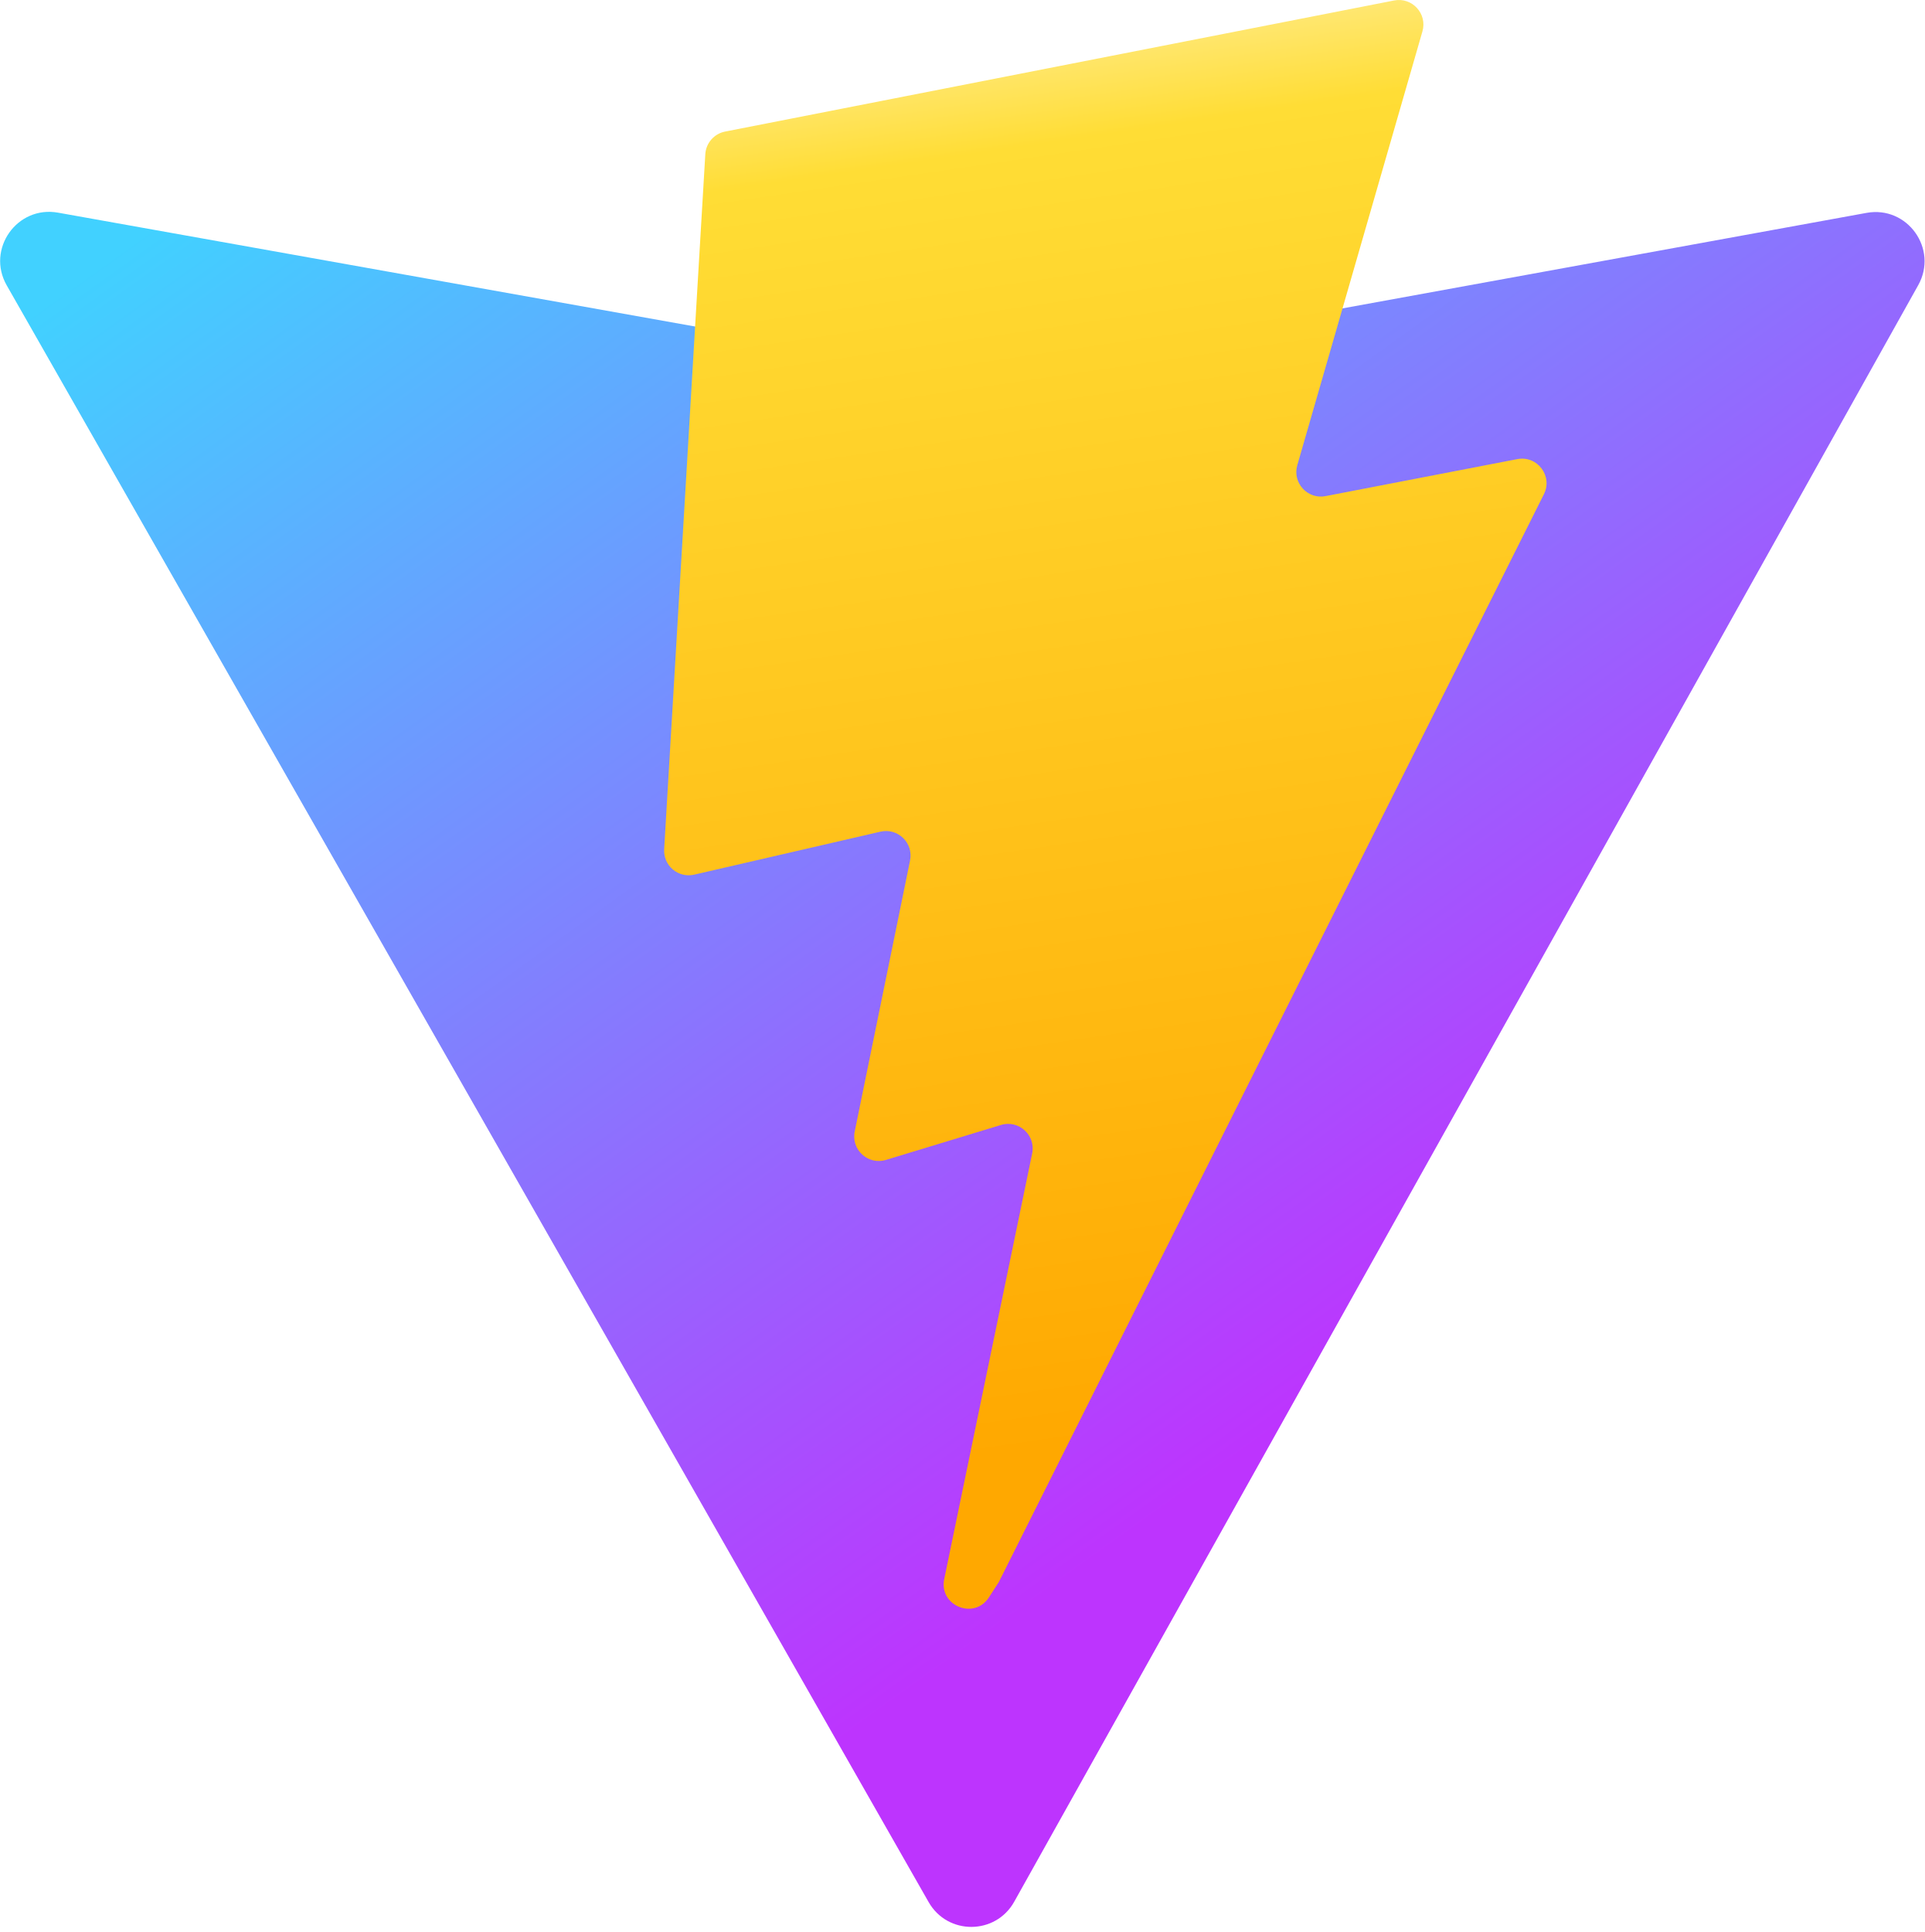
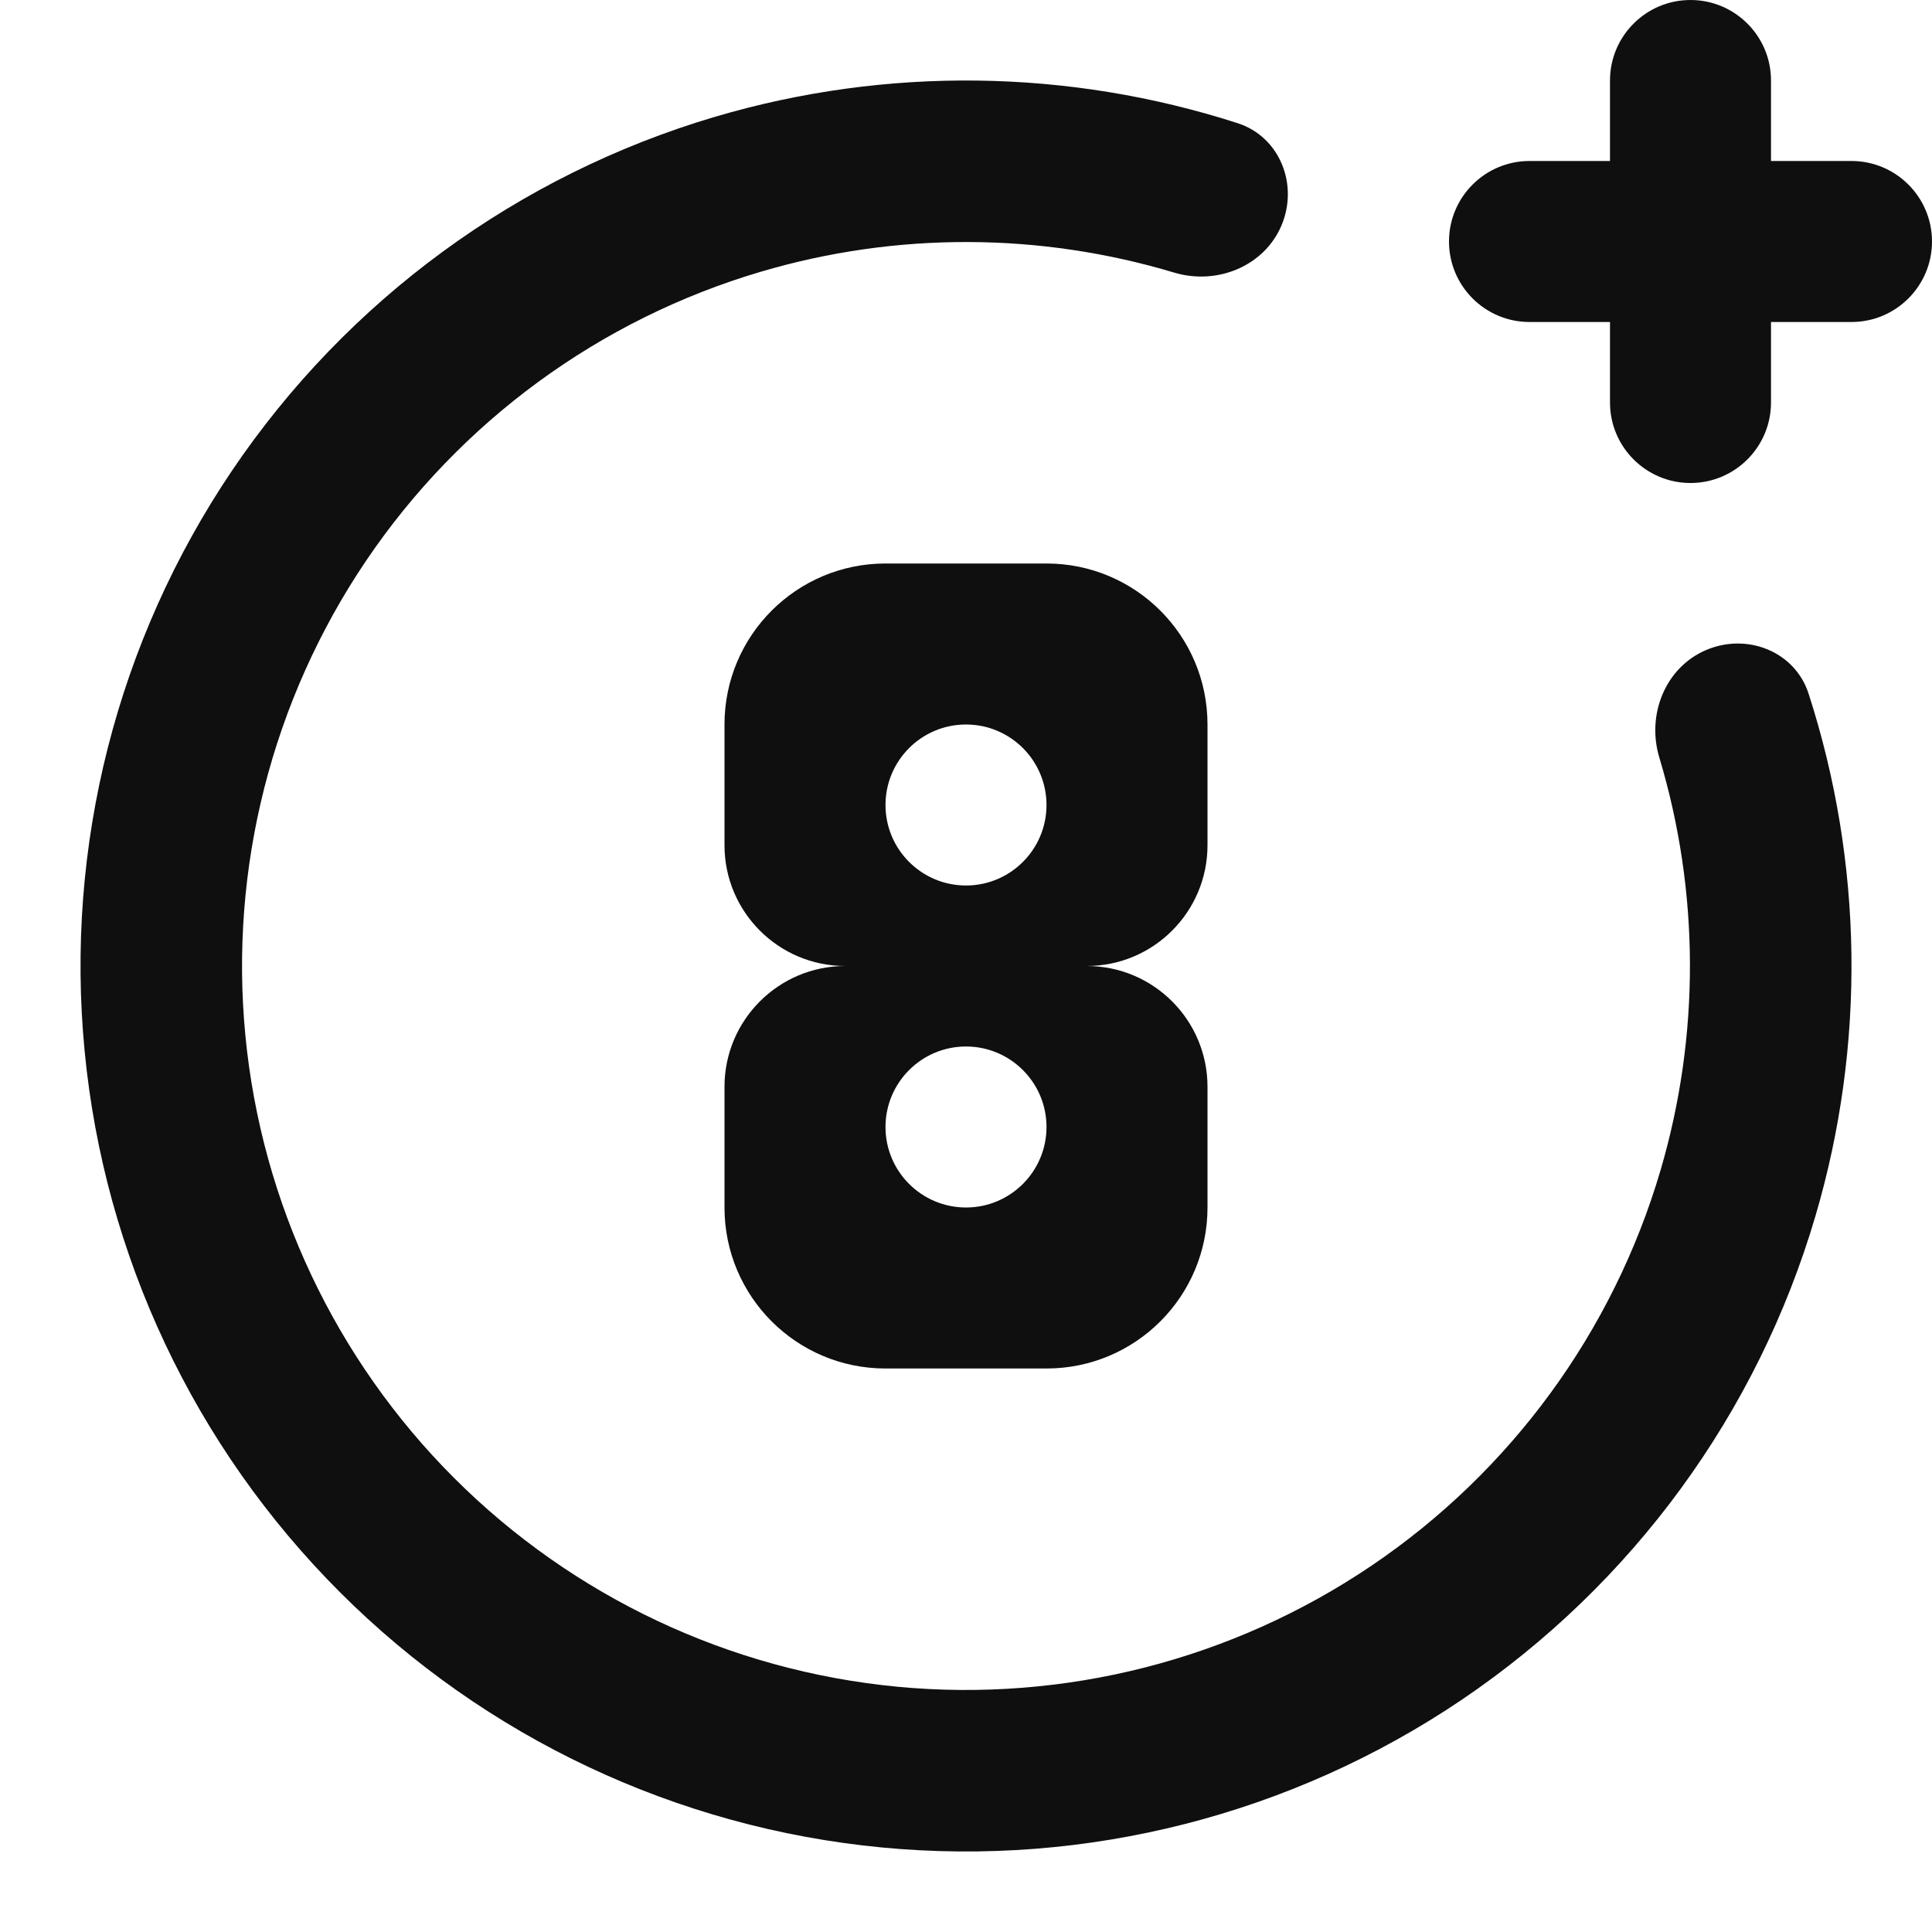
- <svg xmlns="http://www.w3.org/2000/svg" aria-hidden="true" role="img" class="iconify iconify--logos" width="31.88" height="32" preserveAspectRatio="xMidYMid meet" viewBox="0 0 256 257">
-   <defs>
-     <linearGradient id="IconifyId1813088fe1fbc01fb466" x1="-.828%" x2="57.636%" y1="7.652%" y2="78.411%">
-       <stop offset="0%" stop-color="#41D1FF" />
-       <stop offset="100%" stop-color="#BD34FE" />
-     </linearGradient>
-     <linearGradient id="IconifyId1813088fe1fbc01fb467" x1="43.376%" x2="50.316%" y1="2.242%" y2="89.03%">
-       <stop offset="0%" stop-color="#FFEA83" />
-       <stop offset="8.333%" stop-color="#FFDD35" />
-       <stop offset="100%" stop-color="#FFA800" />
-     </linearGradient>
-   </defs>
-   <path fill="url(#IconifyId1813088fe1fbc01fb466)" d="M255.153 37.938L134.897 252.976c-2.483 4.44-8.862 4.466-11.382.048L.875 37.958c-2.746-4.814 1.371-10.646 6.827-9.67l120.385 21.517a6.537 6.537 0 0 0 2.322-.004l117.867-21.483c5.438-.991 9.574 4.796 6.877 9.62Z" />
-   <path fill="url(#IconifyId1813088fe1fbc01fb467)" d="M185.432.063L96.44 17.501a3.268 3.268 0 0 0-2.634 3.014l-5.474 92.456a3.268 3.268 0 0 0 3.997 3.378l24.777-5.718c2.318-.535 4.413 1.507 3.936 3.838l-7.361 36.047c-.495 2.426 1.782 4.5 4.151 3.78l15.304-4.649c2.372-.72 4.652 1.36 4.15 3.788l-11.698 56.621c-.732 3.542 3.979 5.473 5.943 2.437l1.313-2.028l72.516-144.72c1.215-2.423-.88-5.186-3.54-4.672l-25.505 4.922c-2.396.462-4.435-1.77-3.759-4.114l16.646-57.705c.677-2.35-1.37-4.583-3.769-4.113Z" />
+ <svg xmlns="http://www.w3.org/2000/svg" width="800px" height="800px" viewBox="0 0 24 24" fill="none">
+   <path d="M21 0C20.448 0 20 0.448 20 1V2H19C18.448 2 18 2.448 18 3C18 3.552 18.448 4 19 4H20V5C20 5.552 20.448 6 21 6C21.552 6 22 5.552 22 5V4H23C23.552 4 24 3.552 24 3C24 2.448 23.552 2 23 2H22V1C22 0.448 21.552 0 21 0Z" fill="#0F0F0F" />
+   <path d="M22.467 8.617C22.297 8.091 21.702 7.858 21.194 8.075C20.686 8.291 20.453 8.879 20.612 9.408C21.113 11.074 21.122 12.857 20.627 14.54C20.037 16.543 18.768 18.279 17.038 19.449C15.308 20.619 13.225 21.151 11.146 20.953C9.066 20.754 7.121 19.838 5.643 18.362C4.166 16.886 3.248 14.941 3.048 12.862C2.848 10.783 3.378 8.699 4.546 6.968C5.715 5.237 7.45 3.966 9.453 3.375C11.135 2.878 12.918 2.886 14.585 3.386C15.114 3.545 15.701 3.311 15.918 2.803C16.134 2.295 15.9 1.7 15.374 1.53C13.276 0.854 11.014 0.822 8.885 1.45C6.435 2.174 4.313 3.728 2.883 5.845C1.454 7.962 0.806 10.511 1.051 13.054C1.295 15.597 2.418 17.976 4.225 19.781C6.032 21.587 8.412 22.707 10.955 22.95C13.498 23.193 16.046 22.543 18.163 21.112C20.279 19.68 21.831 17.557 22.552 15.106C23.179 12.977 23.145 10.715 22.467 8.617Z" fill="#0F0F0F" />
+   <path fill-rule="evenodd" clip-rule="evenodd" d="M15 9C15 7.895 14.105 7 13 7H11C9.895 7 9 7.895 9 9V10.5C9 11.328 9.672 12 10.5 12C9.672 12 9 12.672 9 13.5V15C9 16.105 9.895 17 11 17H13C14.105 17 15 16.105 15 15V13.5C15 12.672 14.328 12 13.5 12C14.328 12 15 11.328 15 10.5V9ZM13 10C13 9.448 12.552 9 12 9C11.448 9 11 9.448 11 10C11 10.552 11.448 11 12 11C12.552 11 13 10.552 13 10ZM13 14C13 14.552 12.552 15 12 15C11.448 15 11 14.552 11 14C11 13.448 11.448 13 12 13C12.552 13 13 13.448 13 14Z" fill="#0F0F0F" />
</svg>
